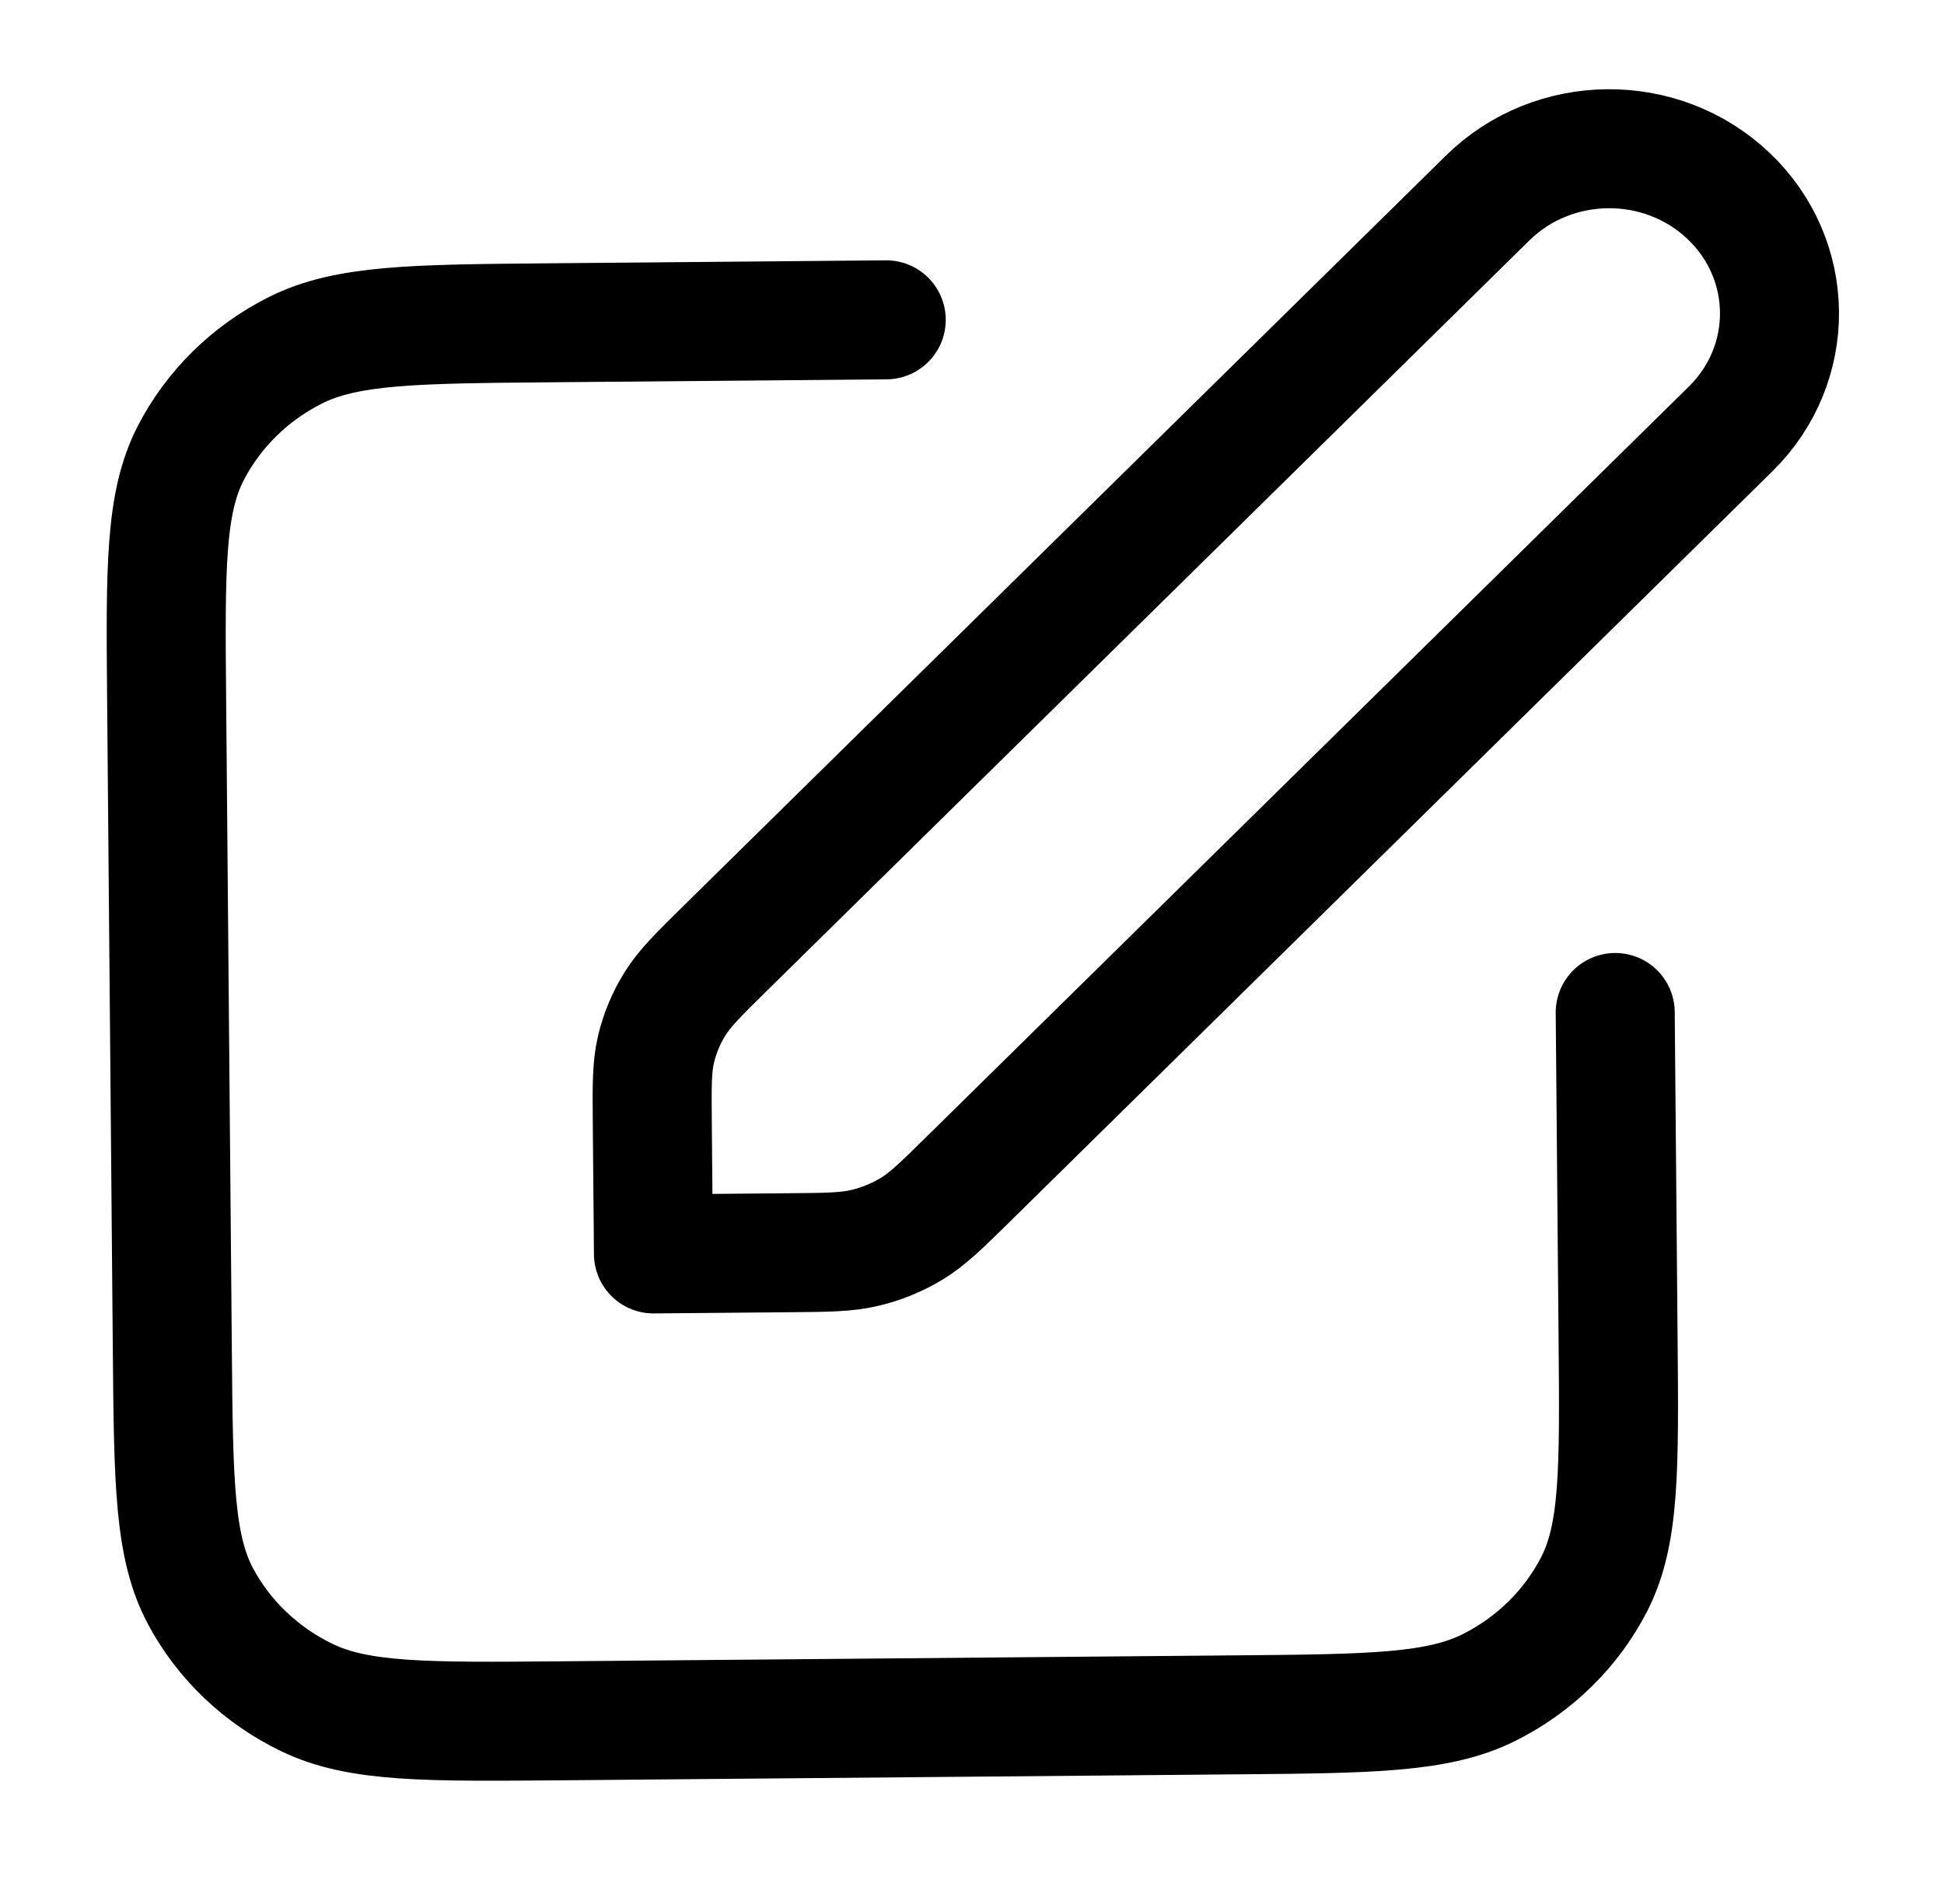
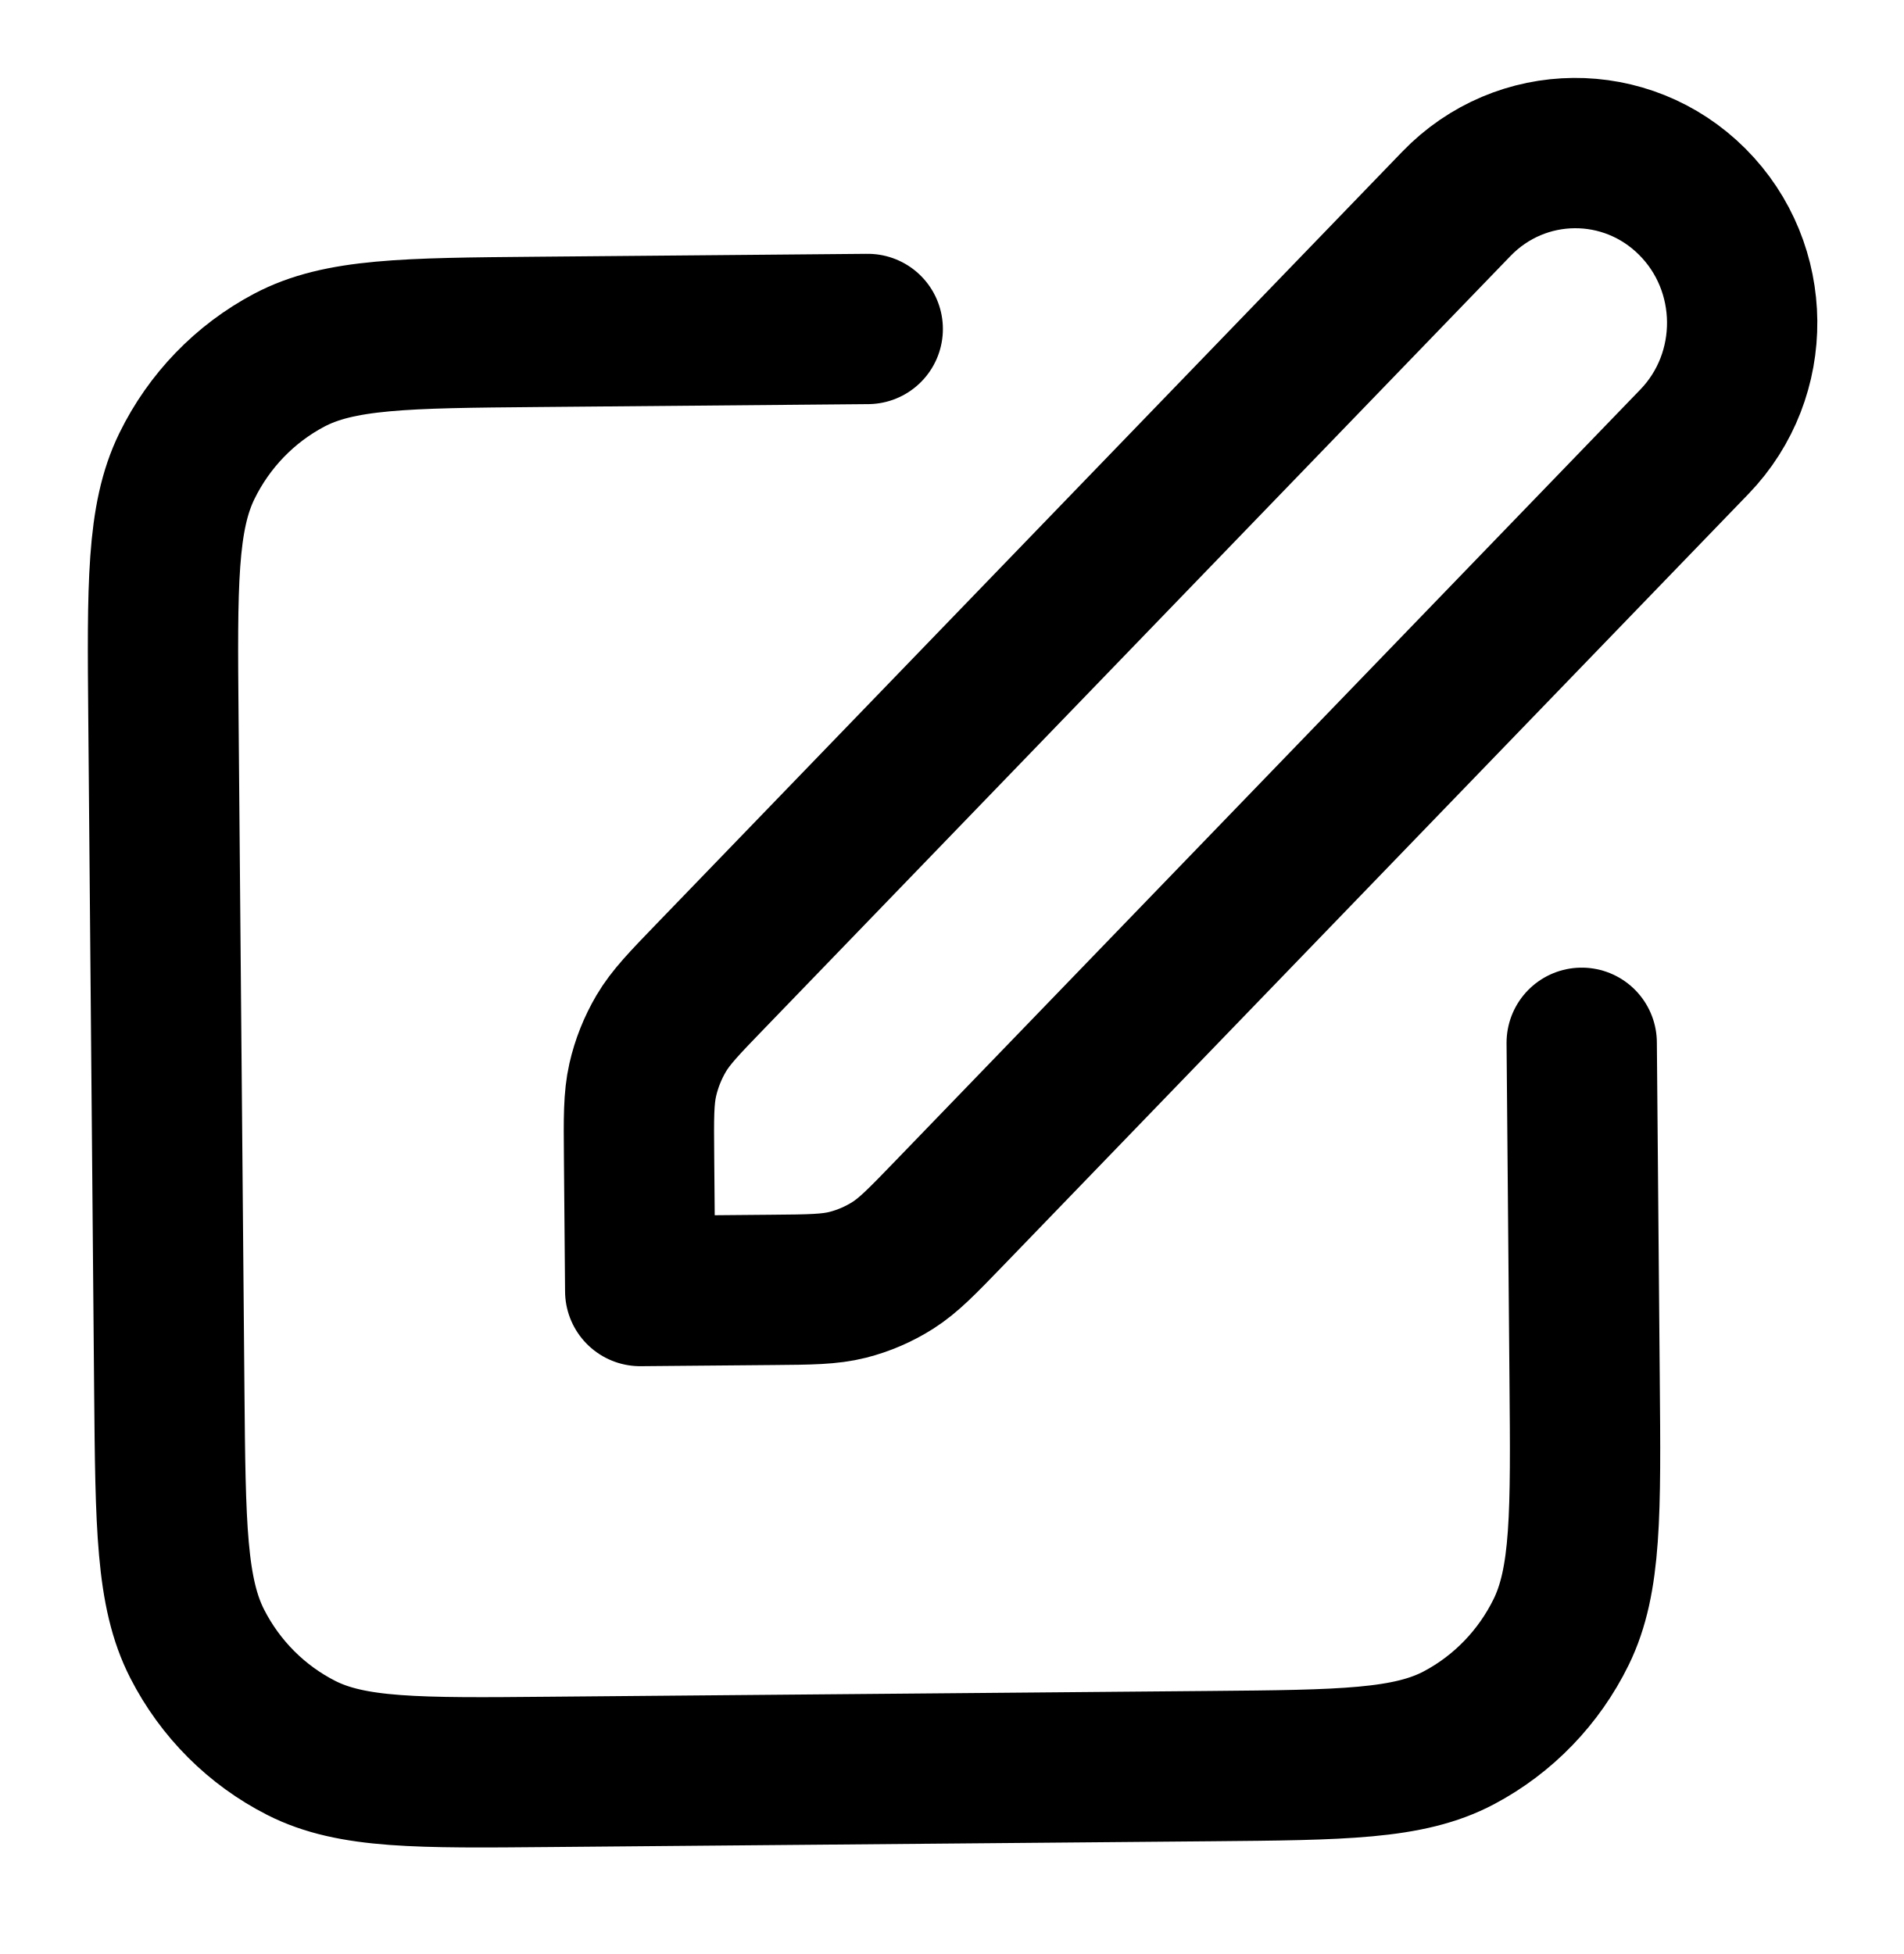
- <svg xmlns="http://www.w3.org/2000/svg" width="49" height="48" viewBox="0 0 49 48" fill="none">
-   <path d="M22.338 8.063L13.835 8.138C10.434 8.168 8.733 8.182 7.44 8.834C6.302 9.407 5.38 10.314 4.808 11.424C4.157 12.687 4.171 14.332 4.2 17.621L4.344 34.068C4.373 37.358 4.388 39.003 5.061 40.254C5.652 41.354 6.59 42.244 7.737 42.797C9.042 43.426 10.743 43.411 14.144 43.382L31.15 43.232C34.552 43.203 36.252 43.188 37.546 42.536C38.684 41.963 39.605 41.056 40.178 39.946C40.829 38.684 40.814 37.039 40.785 33.749L40.713 25.525M16.471 31.612L19.861 31.582C20.851 31.574 21.346 31.57 21.811 31.457C22.224 31.358 22.617 31.196 22.978 30.978C23.384 30.732 23.731 30.391 24.426 29.707L43.621 10.814C45.284 9.177 45.261 6.547 43.57 4.94C41.878 3.332 39.159 3.356 37.496 4.993L18.3 23.887C17.606 24.57 17.259 24.912 17.012 25.309C16.793 25.661 16.633 26.045 16.537 26.445C16.429 26.897 16.433 27.376 16.442 28.334L16.471 31.612Z" stroke="black" stroke-width="3" stroke-linecap="round" stroke-linejoin="round" />
+ <svg xmlns="http://www.w3.org/2000/svg" width="38" height="39" viewBox="0 0 38 39" fill="none">
+   <path d="M17.319 6.566L10.727 6.624C8.091 6.647 6.772 6.659 5.77 7.19C4.888 7.657 4.174 8.396 3.731 9.301C3.227 10.33 3.238 11.672 3.262 14.354L3.379 27.767C3.403 30.45 3.415 31.791 3.937 32.811C4.396 33.709 5.123 34.435 6.013 34.887C7.024 35.4 8.343 35.389 10.979 35.365L24.162 35.25C26.799 35.227 28.117 35.215 29.119 34.684C30.001 34.217 30.715 33.478 31.159 32.573C31.663 31.544 31.651 30.202 31.627 27.519L31.569 20.813M12.778 25.768L15.406 25.745C16.174 25.739 16.558 25.735 16.919 25.644C17.238 25.563 17.543 25.431 17.822 25.254C18.137 25.053 18.406 24.775 18.944 24.218L33.818 8.817C35.106 7.483 35.087 5.338 33.776 4.027C32.464 2.715 30.356 2.734 29.068 4.068L14.194 19.469C13.656 20.026 13.387 20.304 13.196 20.628C13.027 20.916 12.902 21.228 12.828 21.555C12.745 21.923 12.748 22.314 12.755 23.095L12.778 25.768Z" stroke="black" stroke-width="3" stroke-linecap="round" stroke-linejoin="round" />
</svg>
